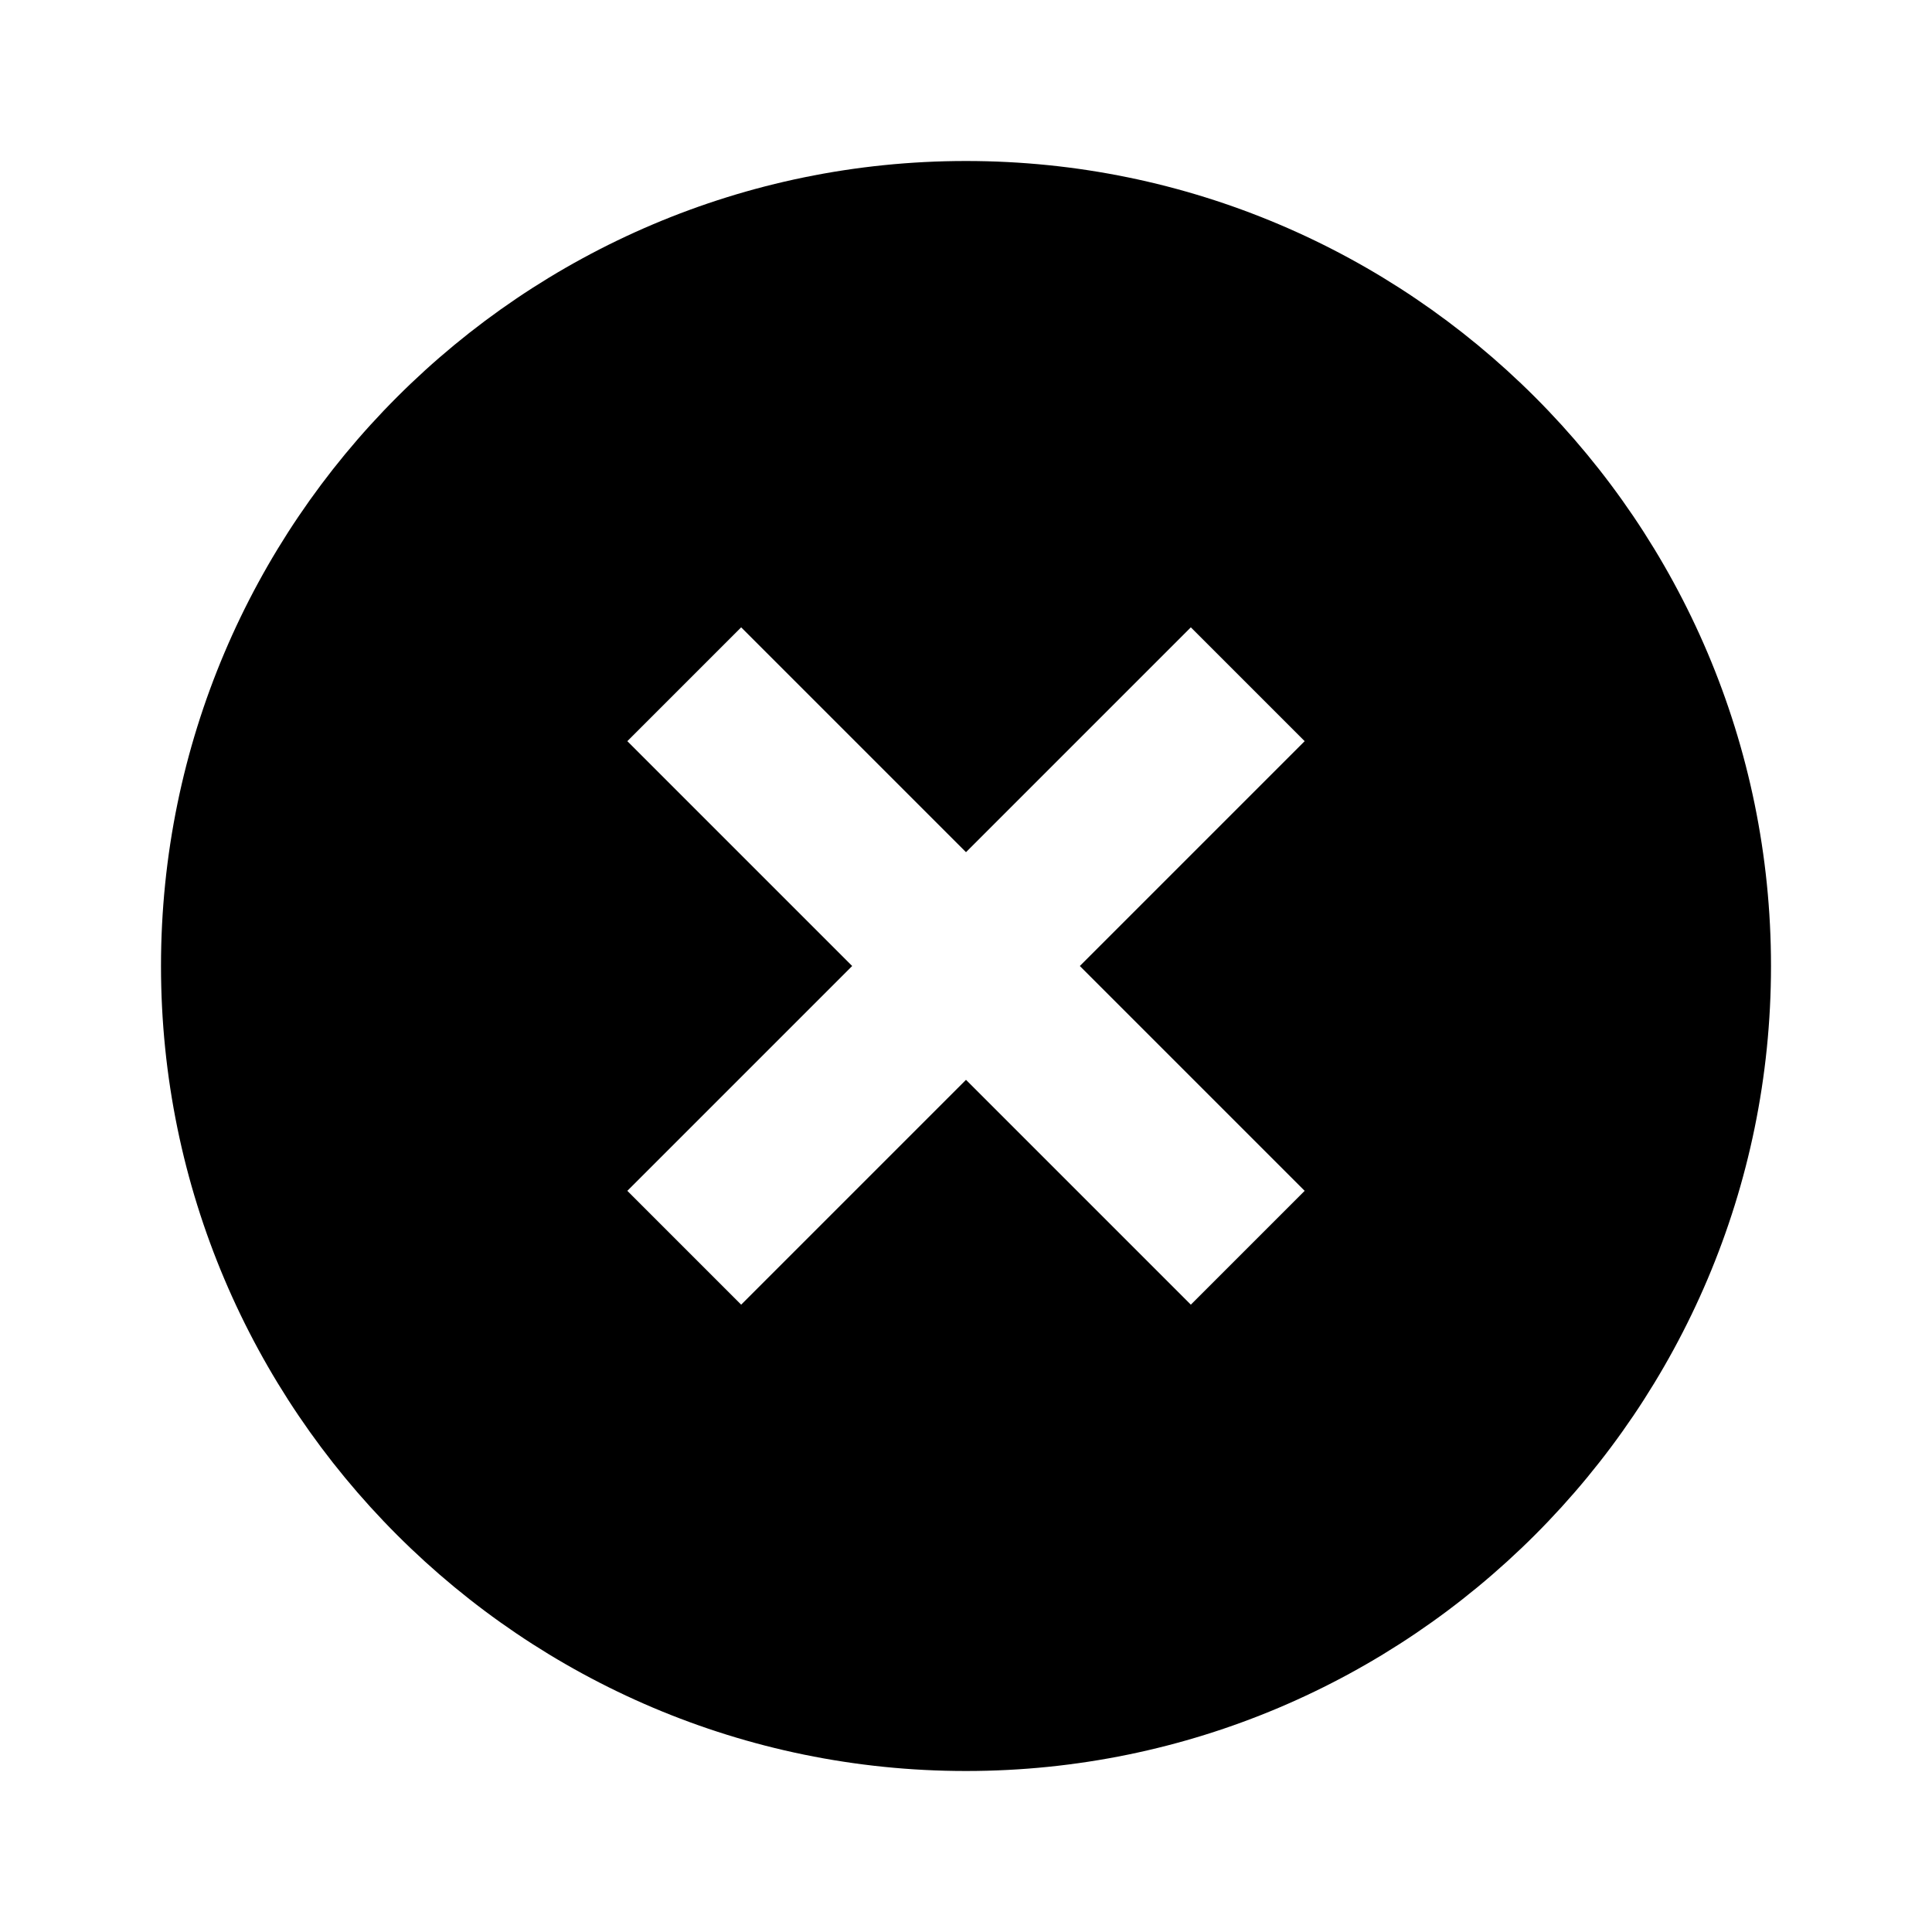
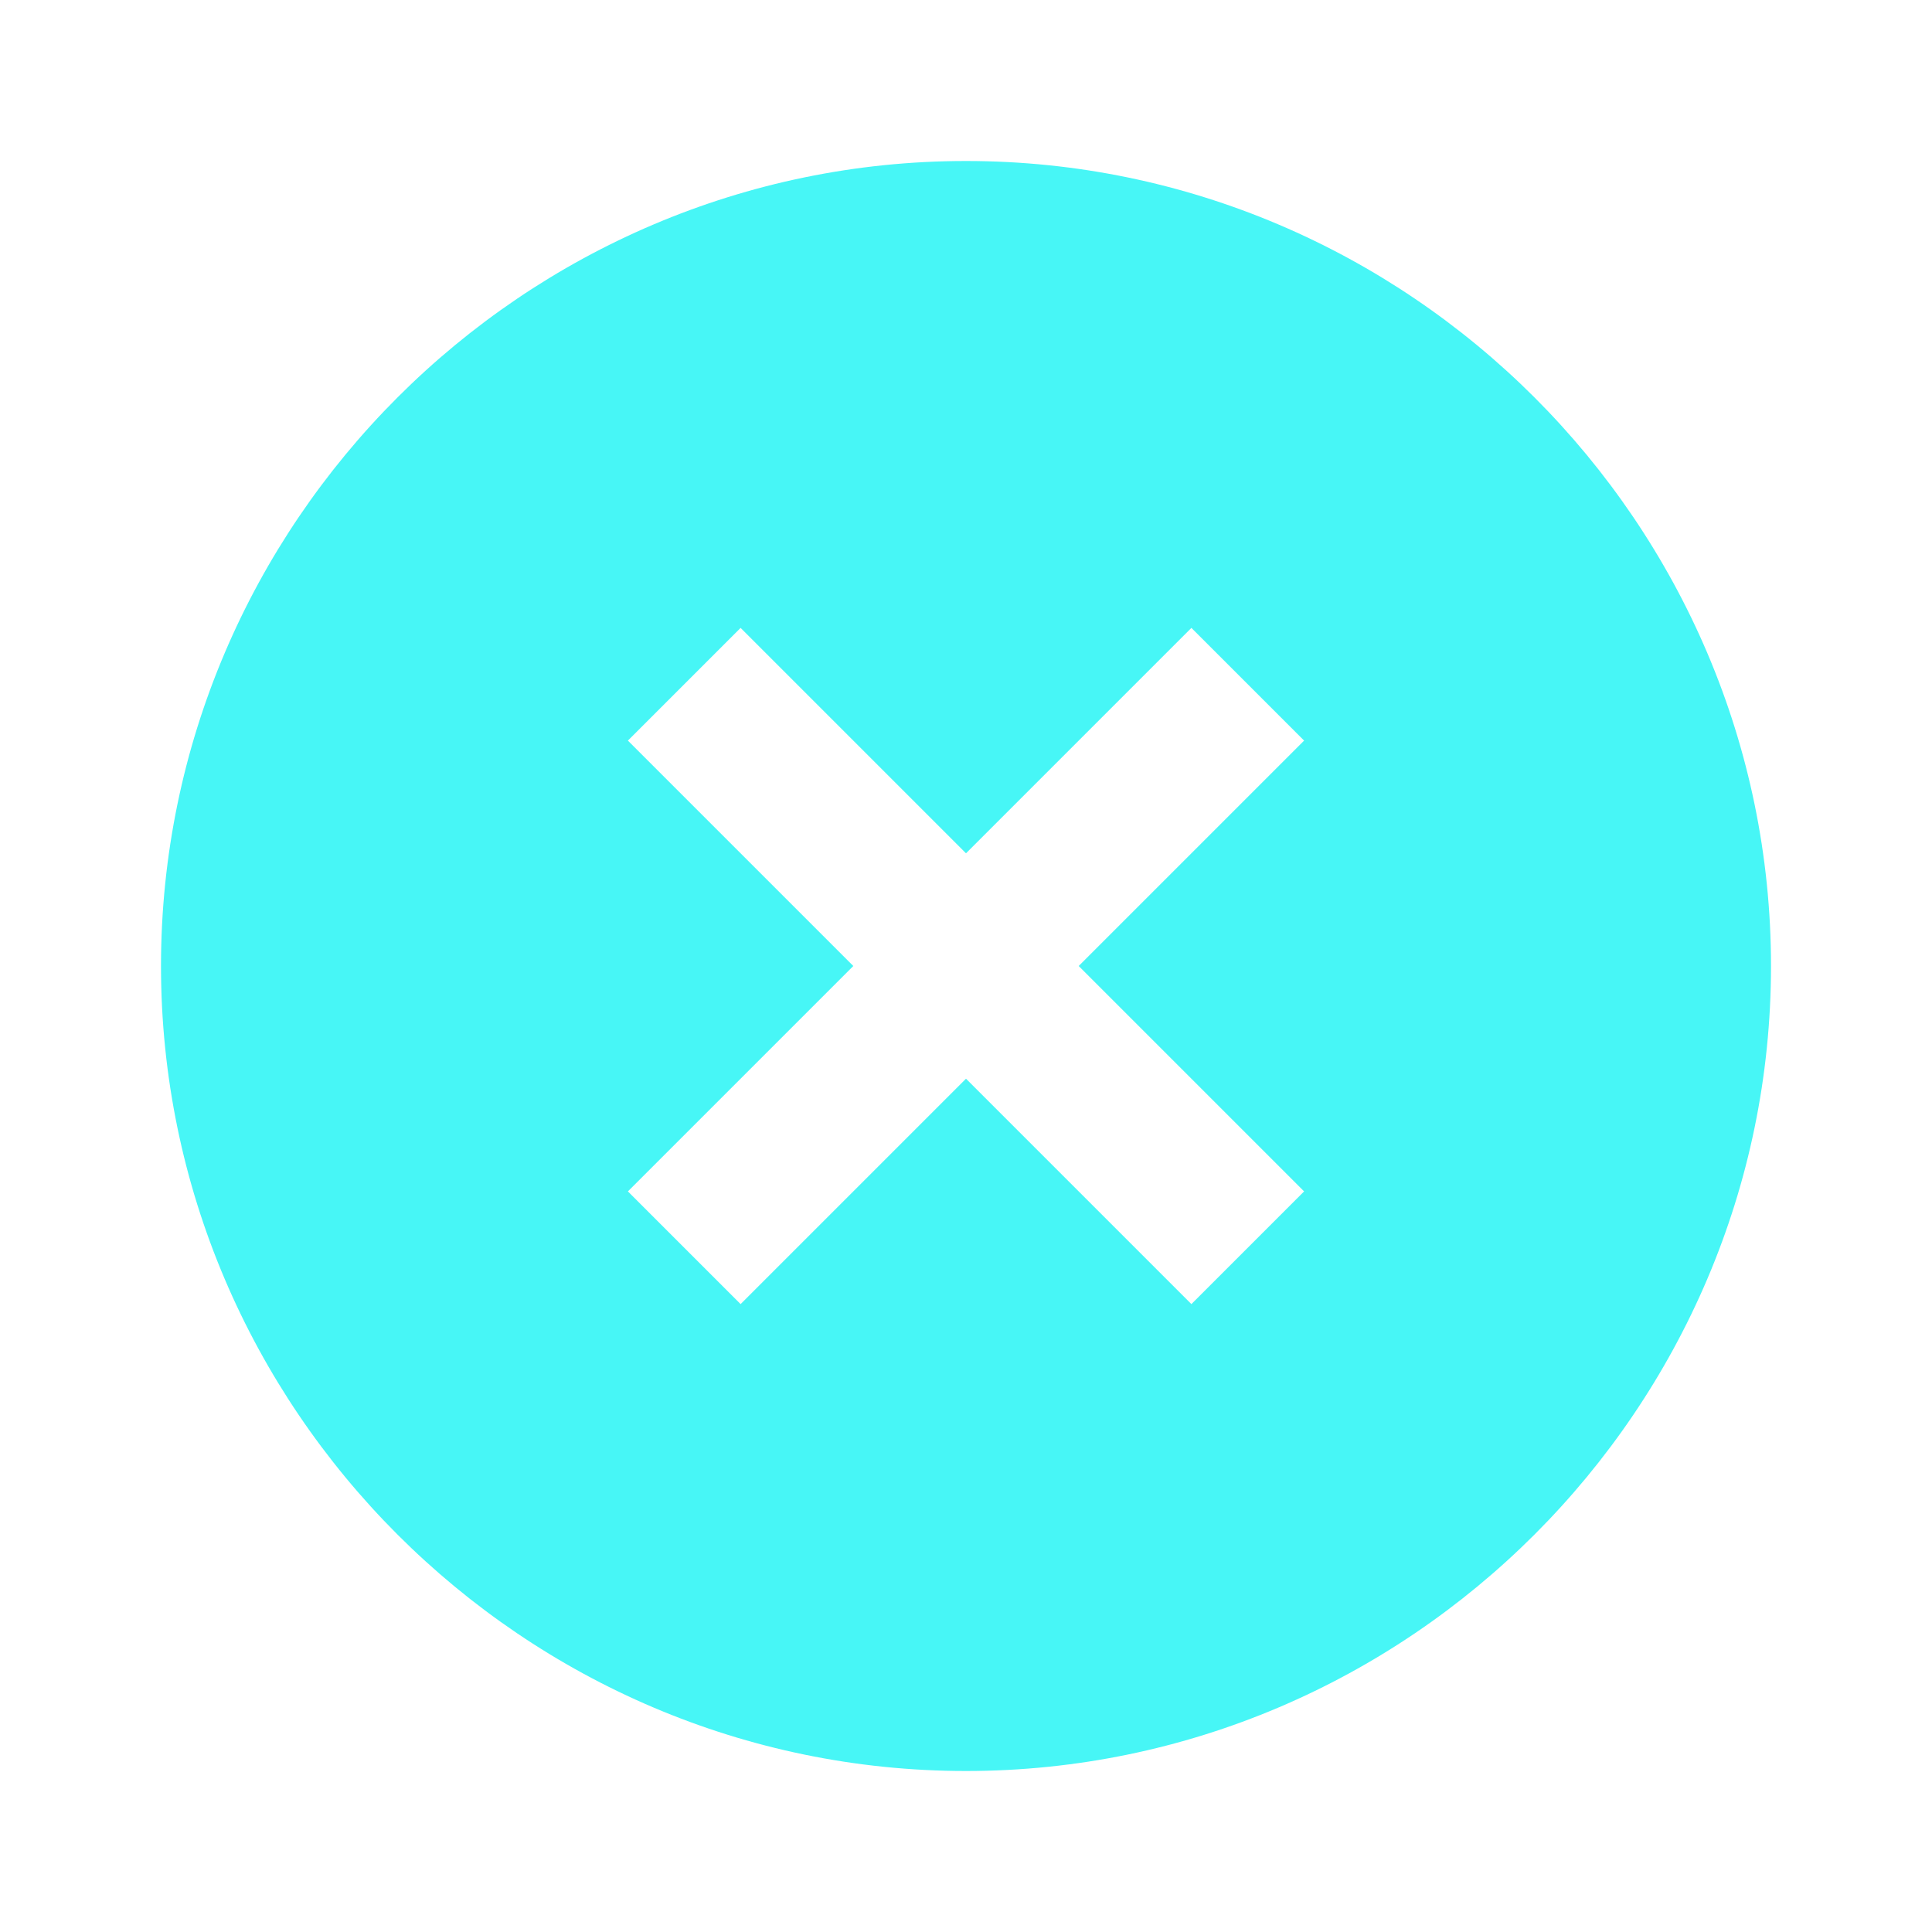
- <svg xmlns="http://www.w3.org/2000/svg" width="24" height="24" viewBox="0 0 24 24">
-   <path d="M12 2C6.486 2 2 6.486 2 12s4.486 10 10 10 10-4.486 10-10S17.514 2 12 2zm4.207 12.793-1.414 1.414L12 13.414l-2.793 2.793-1.414-1.414L10.586 12 7.793 9.207l1.414-1.414L12 10.586l2.793-2.793 1.414 1.414L13.414 12l2.793 2.793z" />
+ <svg xmlns="http://www.w3.org/2000/svg" id="Layer_1" version="1.1" viewBox="0 0 24 24">
+   <defs>
+     <style>
+       .st0 {
+         fill: #47f6f6;
+       }
+     </style>
+   </defs>
+   <path class="st0" d="M12,2C6.5,2,2,6.5,2,12s4.5,10,10,10,10-4.5,10-10S17.5,2,12,2ZM16.2,14.8l-1.4,1.4-2.8-2.8-2.8,2.8-1.4-1.4,2.8-2.8-2.8-2.8,1.4-1.4,2.8,2.8,2.8-2.8,1.4,1.4-2.8,2.8s2.8,2.8,2.8,2.8Z" />
</svg>
